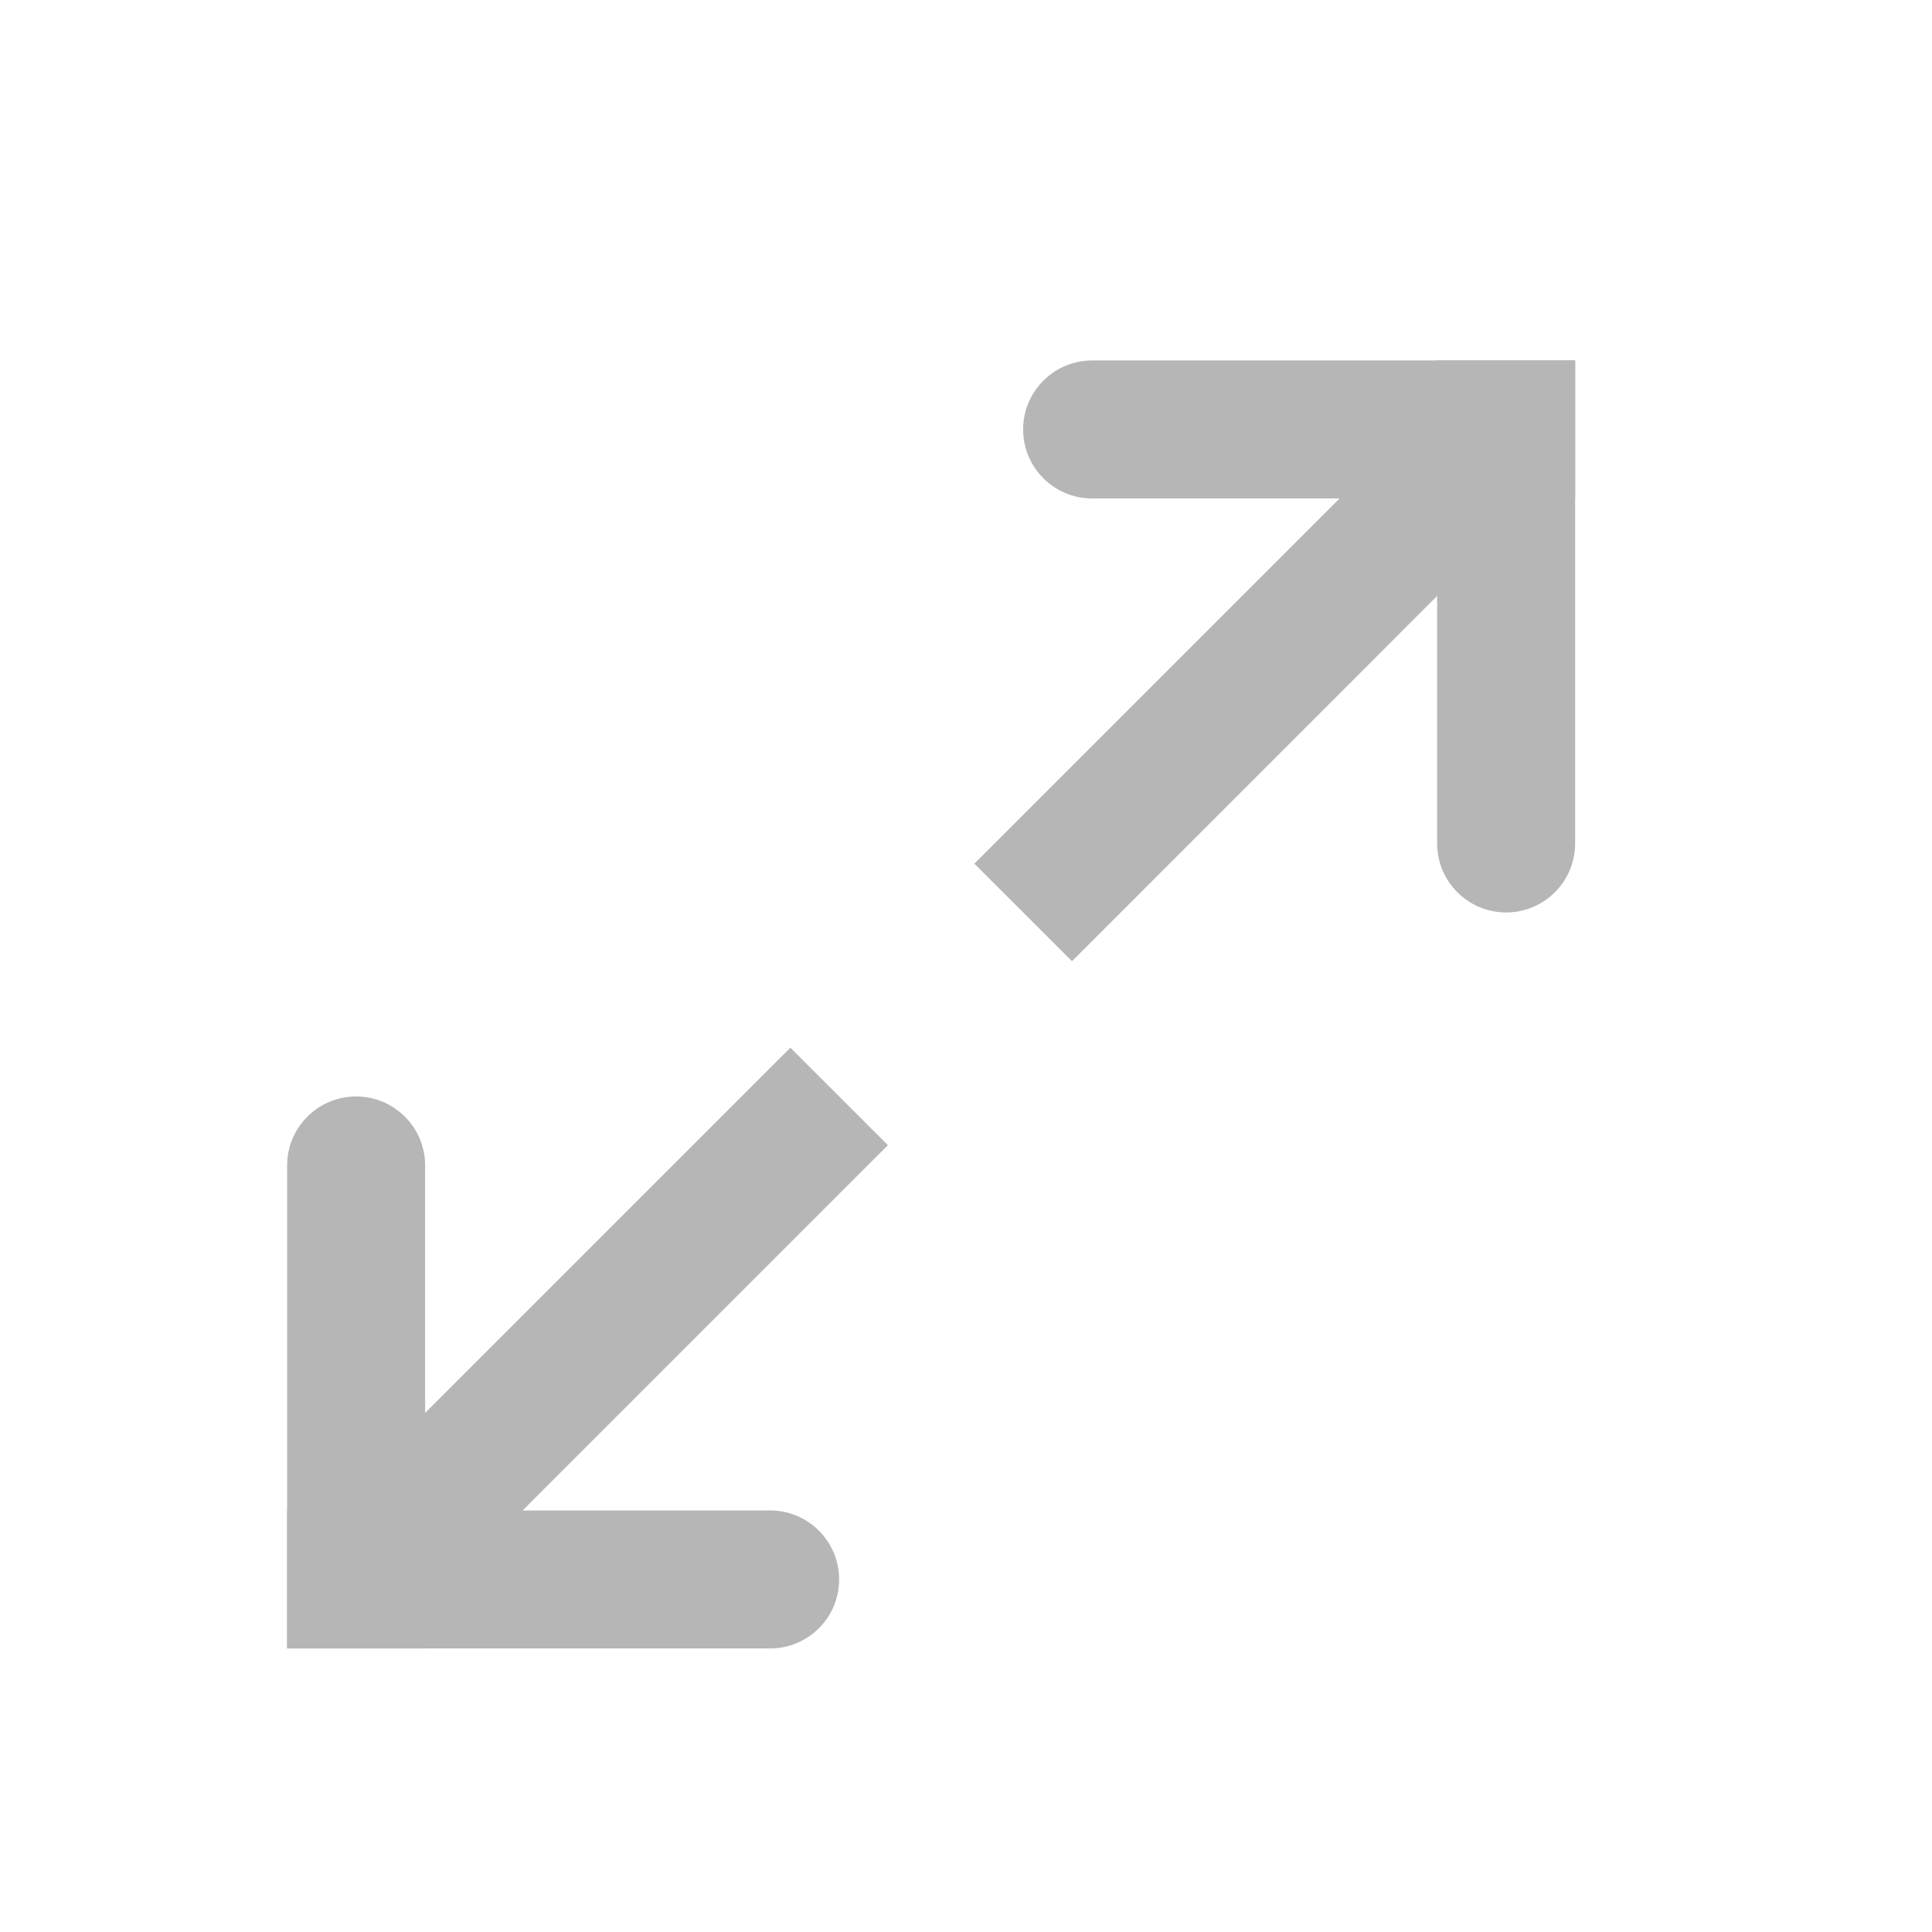
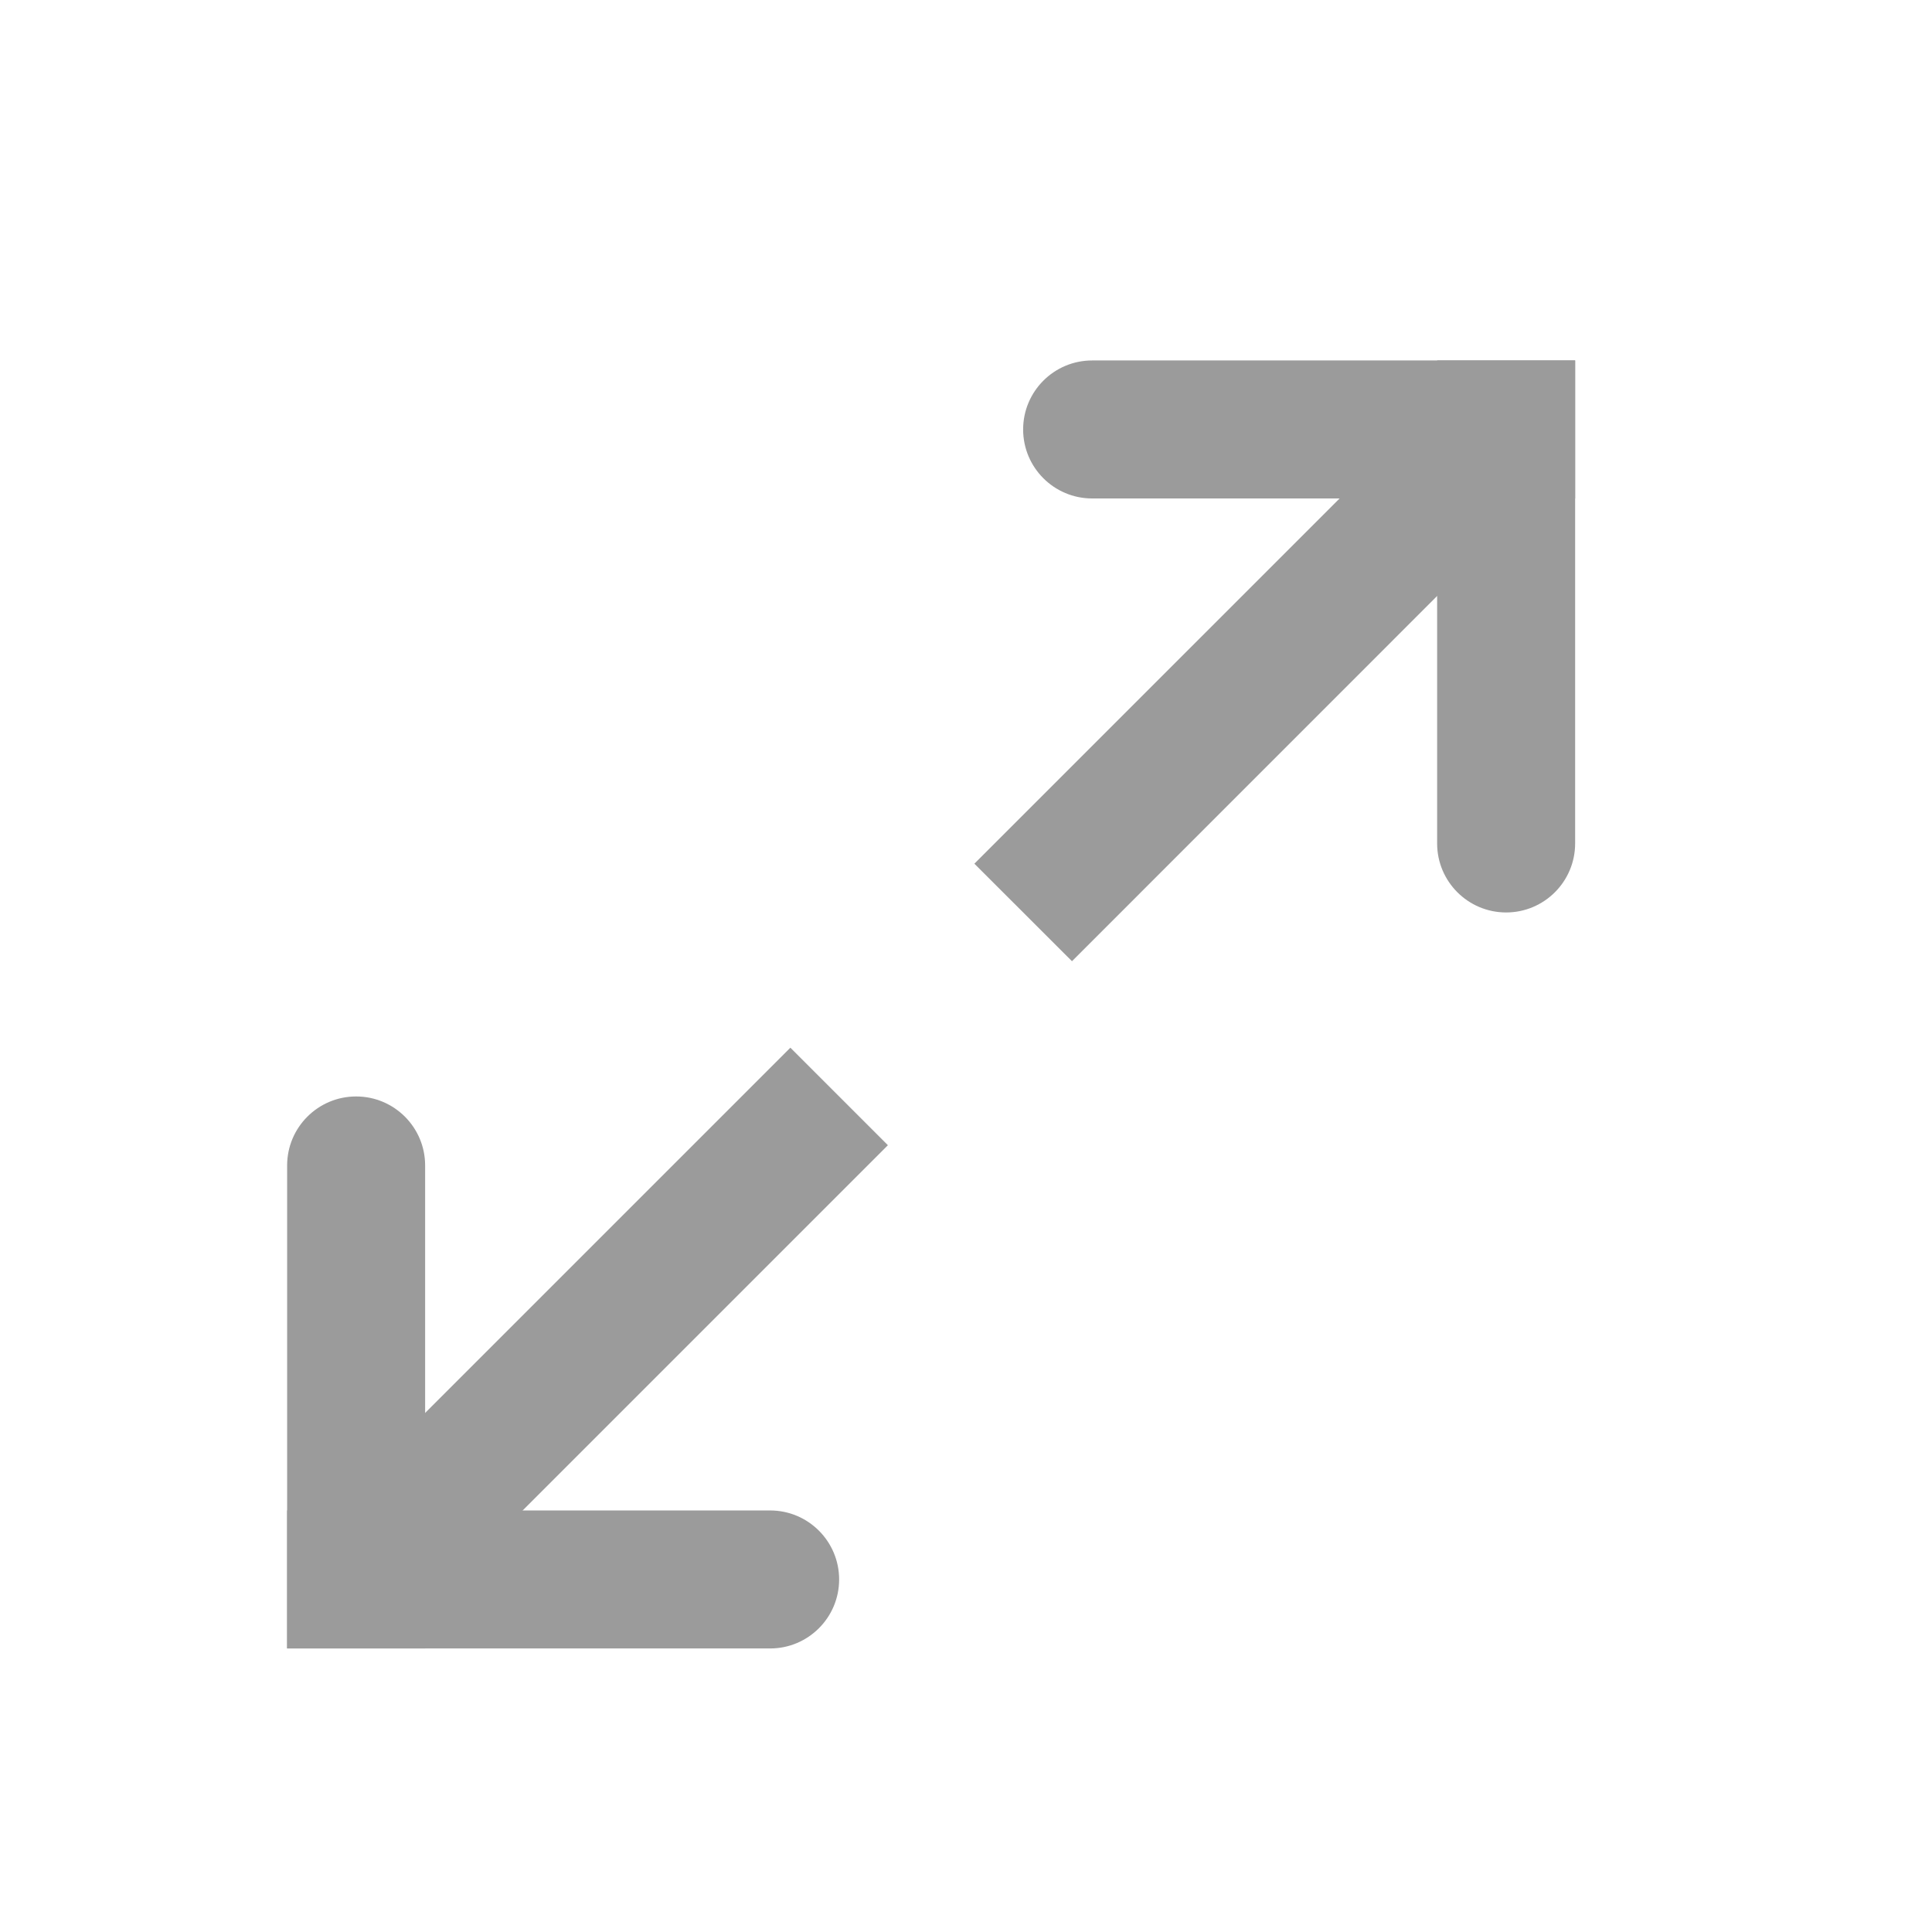
<svg xmlns="http://www.w3.org/2000/svg" width="21" height="21" viewBox="0 0 21 21" fill="none">
-   <path d="M11.121 4.668C11.121 4.254 11.457 3.918 11.871 3.918H17.121V5.418H11.871C11.457 5.418 11.121 5.082 11.121 4.668Z" fill="#b6b6b6" />
-   <path d="M16.371 9.918C15.957 9.918 15.621 9.582 15.621 9.168V3.918H17.121V9.168C17.121 9.582 16.785 9.918 16.371 9.918Z" fill="#b6b6b6" />
-   <path fill-rule="evenodd" clip-rule="evenodd" d="M16.651 5.448L11.652 10.448L10.591 9.388L15.591 4.388L16.651 5.448Z" fill="#b6b6b6" />
-   <path fill-rule="evenodd" clip-rule="evenodd" d="M3.591 16.388L8.591 11.388L9.651 12.448L4.651 17.448L3.591 16.388Z" fill="#b6b6b6" />
-   <path d="M9.121 17.168C9.121 17.582 8.785 17.918 8.371 17.918H3.121V16.418H8.371C8.785 16.418 9.121 16.754 9.121 17.168Z" fill="#b6b6b6" />
-   <path d="M3.871 11.918C4.285 11.918 4.621 12.254 4.621 12.668L4.621 17.918H3.121L3.121 12.668C3.121 12.254 3.457 11.918 3.871 11.918Z" fill="#b6b6b6" />
+   <path d="M11.121 4.668C11.121 4.254 11.457 3.918 11.871 3.918H17.121V5.418H11.871C11.457 5.418 11.121 5.082 11.121 4.668Z" fill="#9B9B9B" />
+   <path d="M16.371 9.918C15.957 9.918 15.621 9.582 15.621 9.168V3.918H17.121V9.168C17.121 9.582 16.785 9.918 16.371 9.918Z" fill="#9B9B9B" />
+   <path fill-rule="evenodd" clip-rule="evenodd" d="M16.651 5.448L11.652 10.448L10.591 9.388L15.591 4.388L16.651 5.448Z" fill="#9B9B9B" />
+   <path fill-rule="evenodd" clip-rule="evenodd" d="M3.591 16.388L8.591 11.388L9.651 12.448L4.651 17.448L3.591 16.388Z" fill="#9B9B9B" />
+   <path d="M9.121 17.168C9.121 17.582 8.785 17.918 8.371 17.918H3.121V16.418H8.371C8.785 16.418 9.121 16.754 9.121 17.168Z" fill="#9B9B9B" />
+   <path d="M3.871 11.918C4.285 11.918 4.621 12.254 4.621 12.668L4.621 17.918H3.121L3.121 12.668C3.121 12.254 3.457 11.918 3.871 11.918Z" fill="#9B9B9B" />
</svg>
